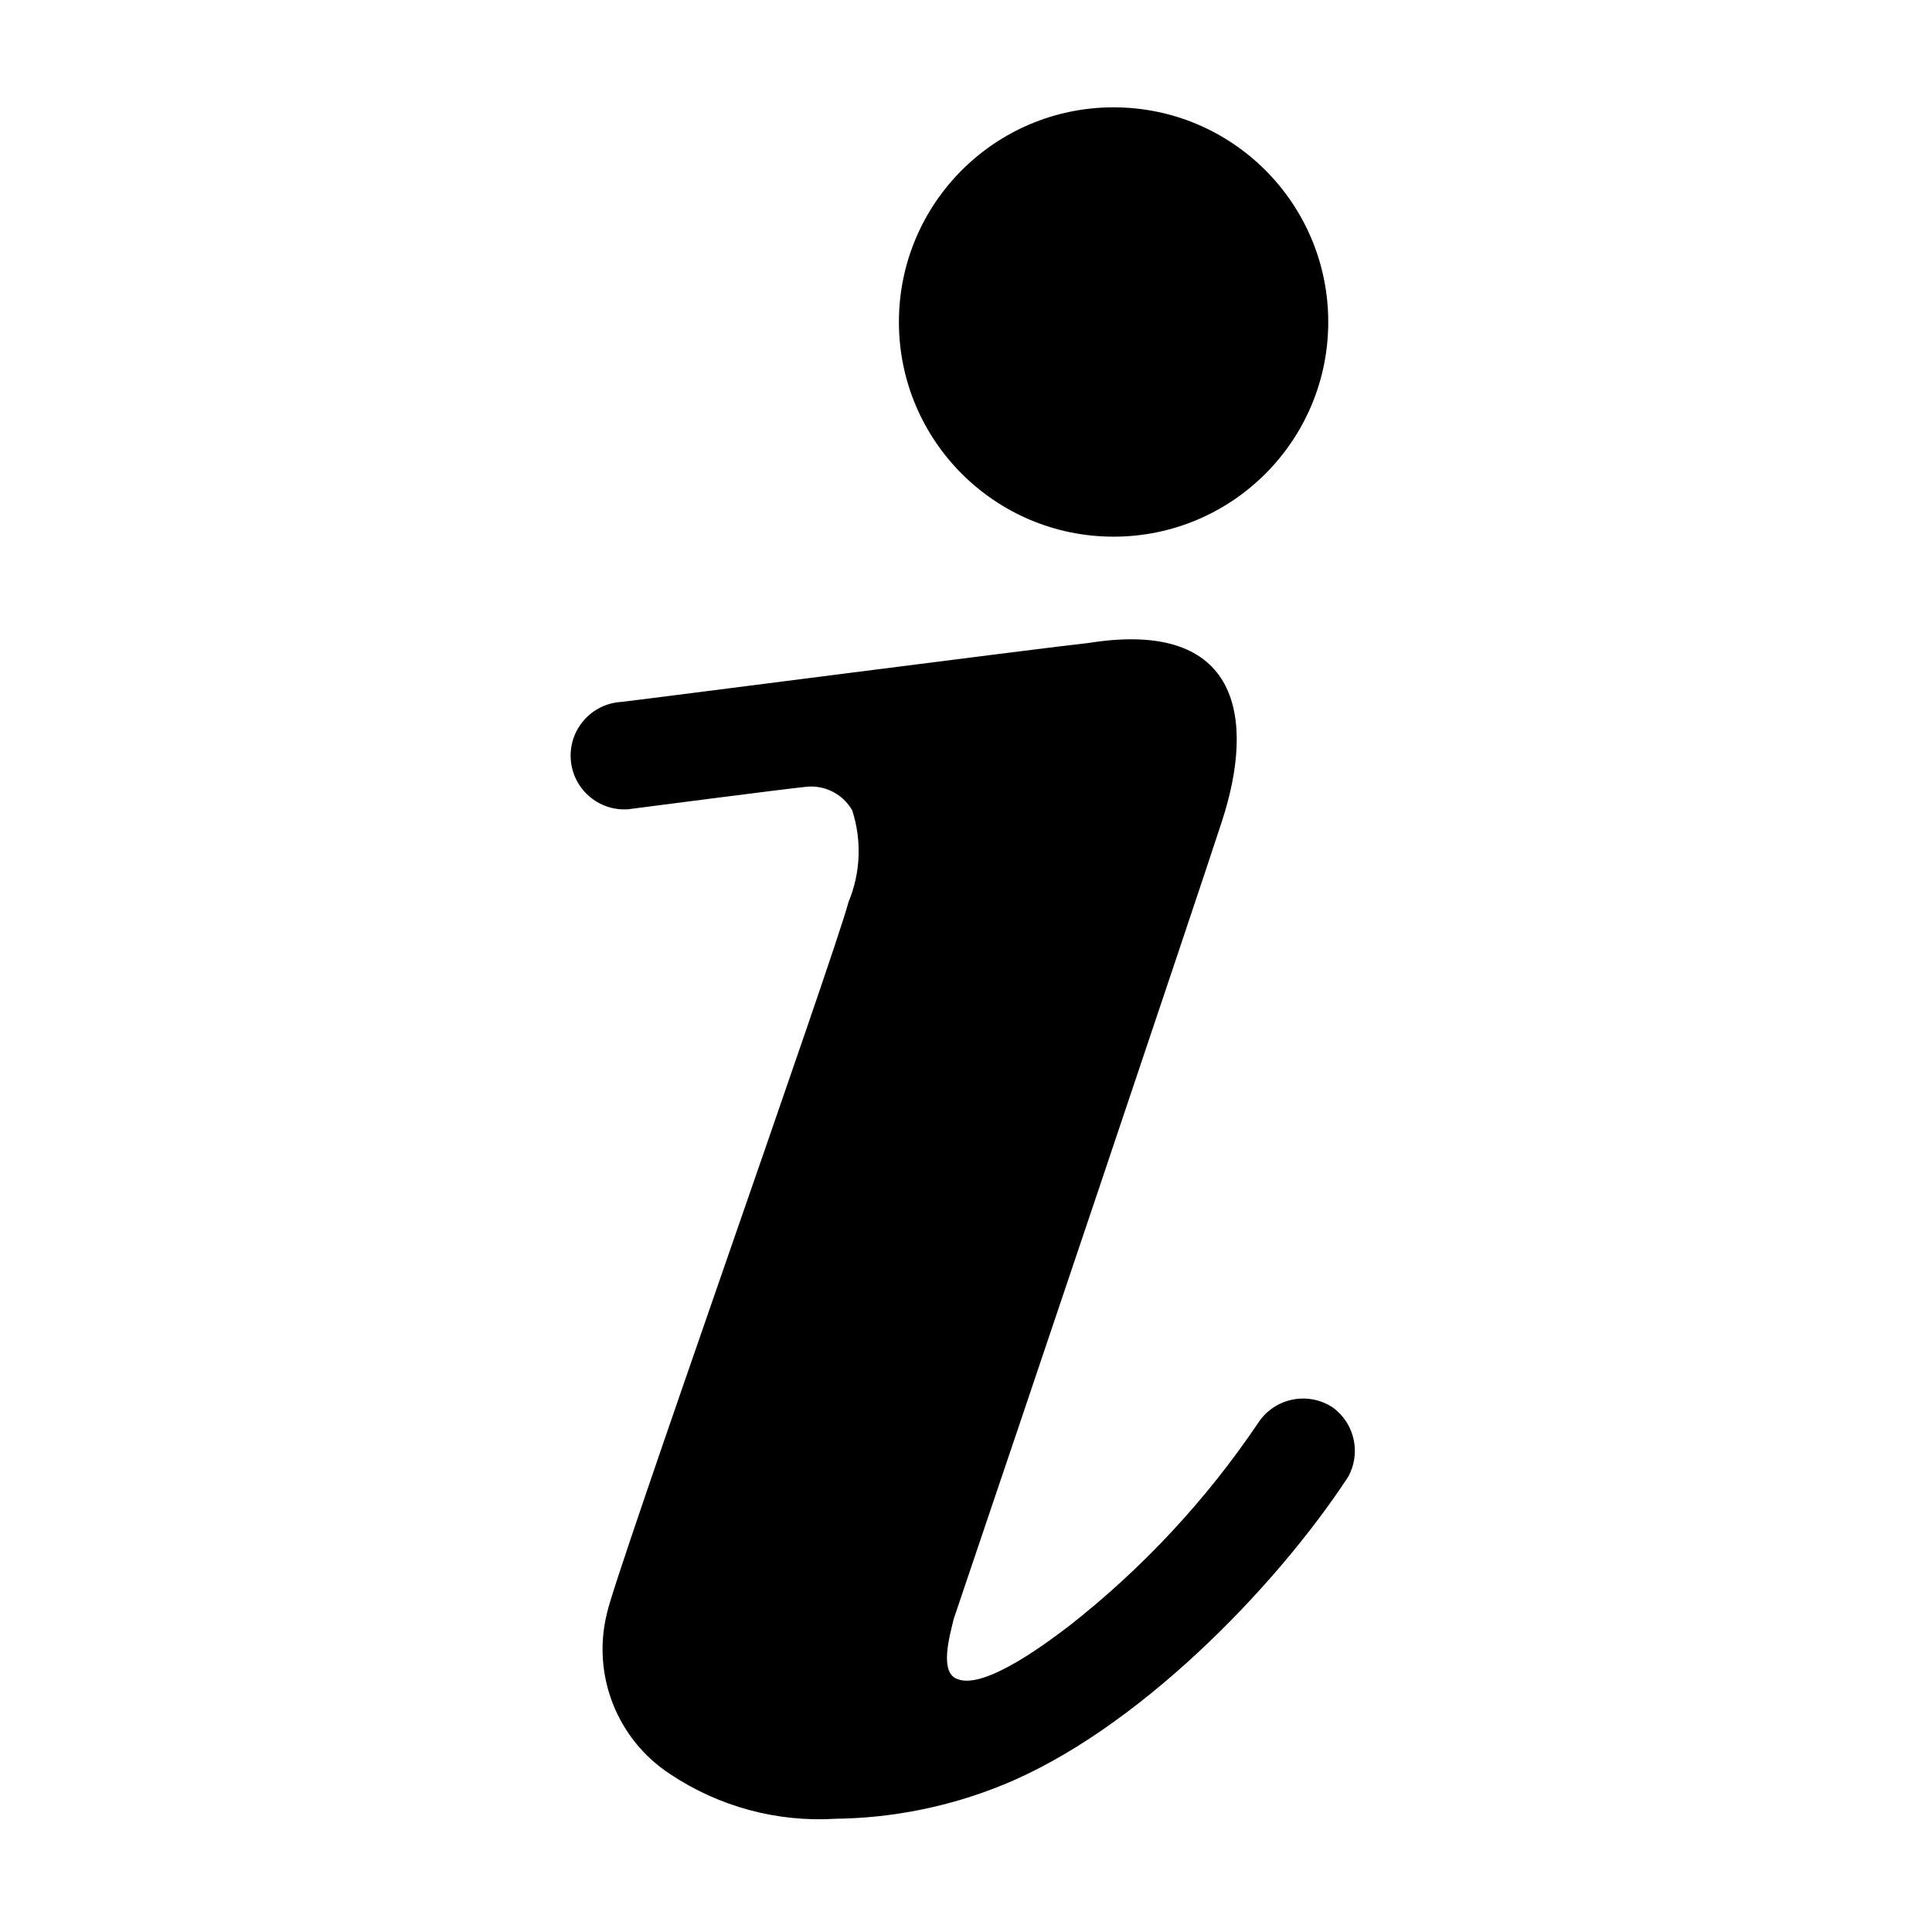
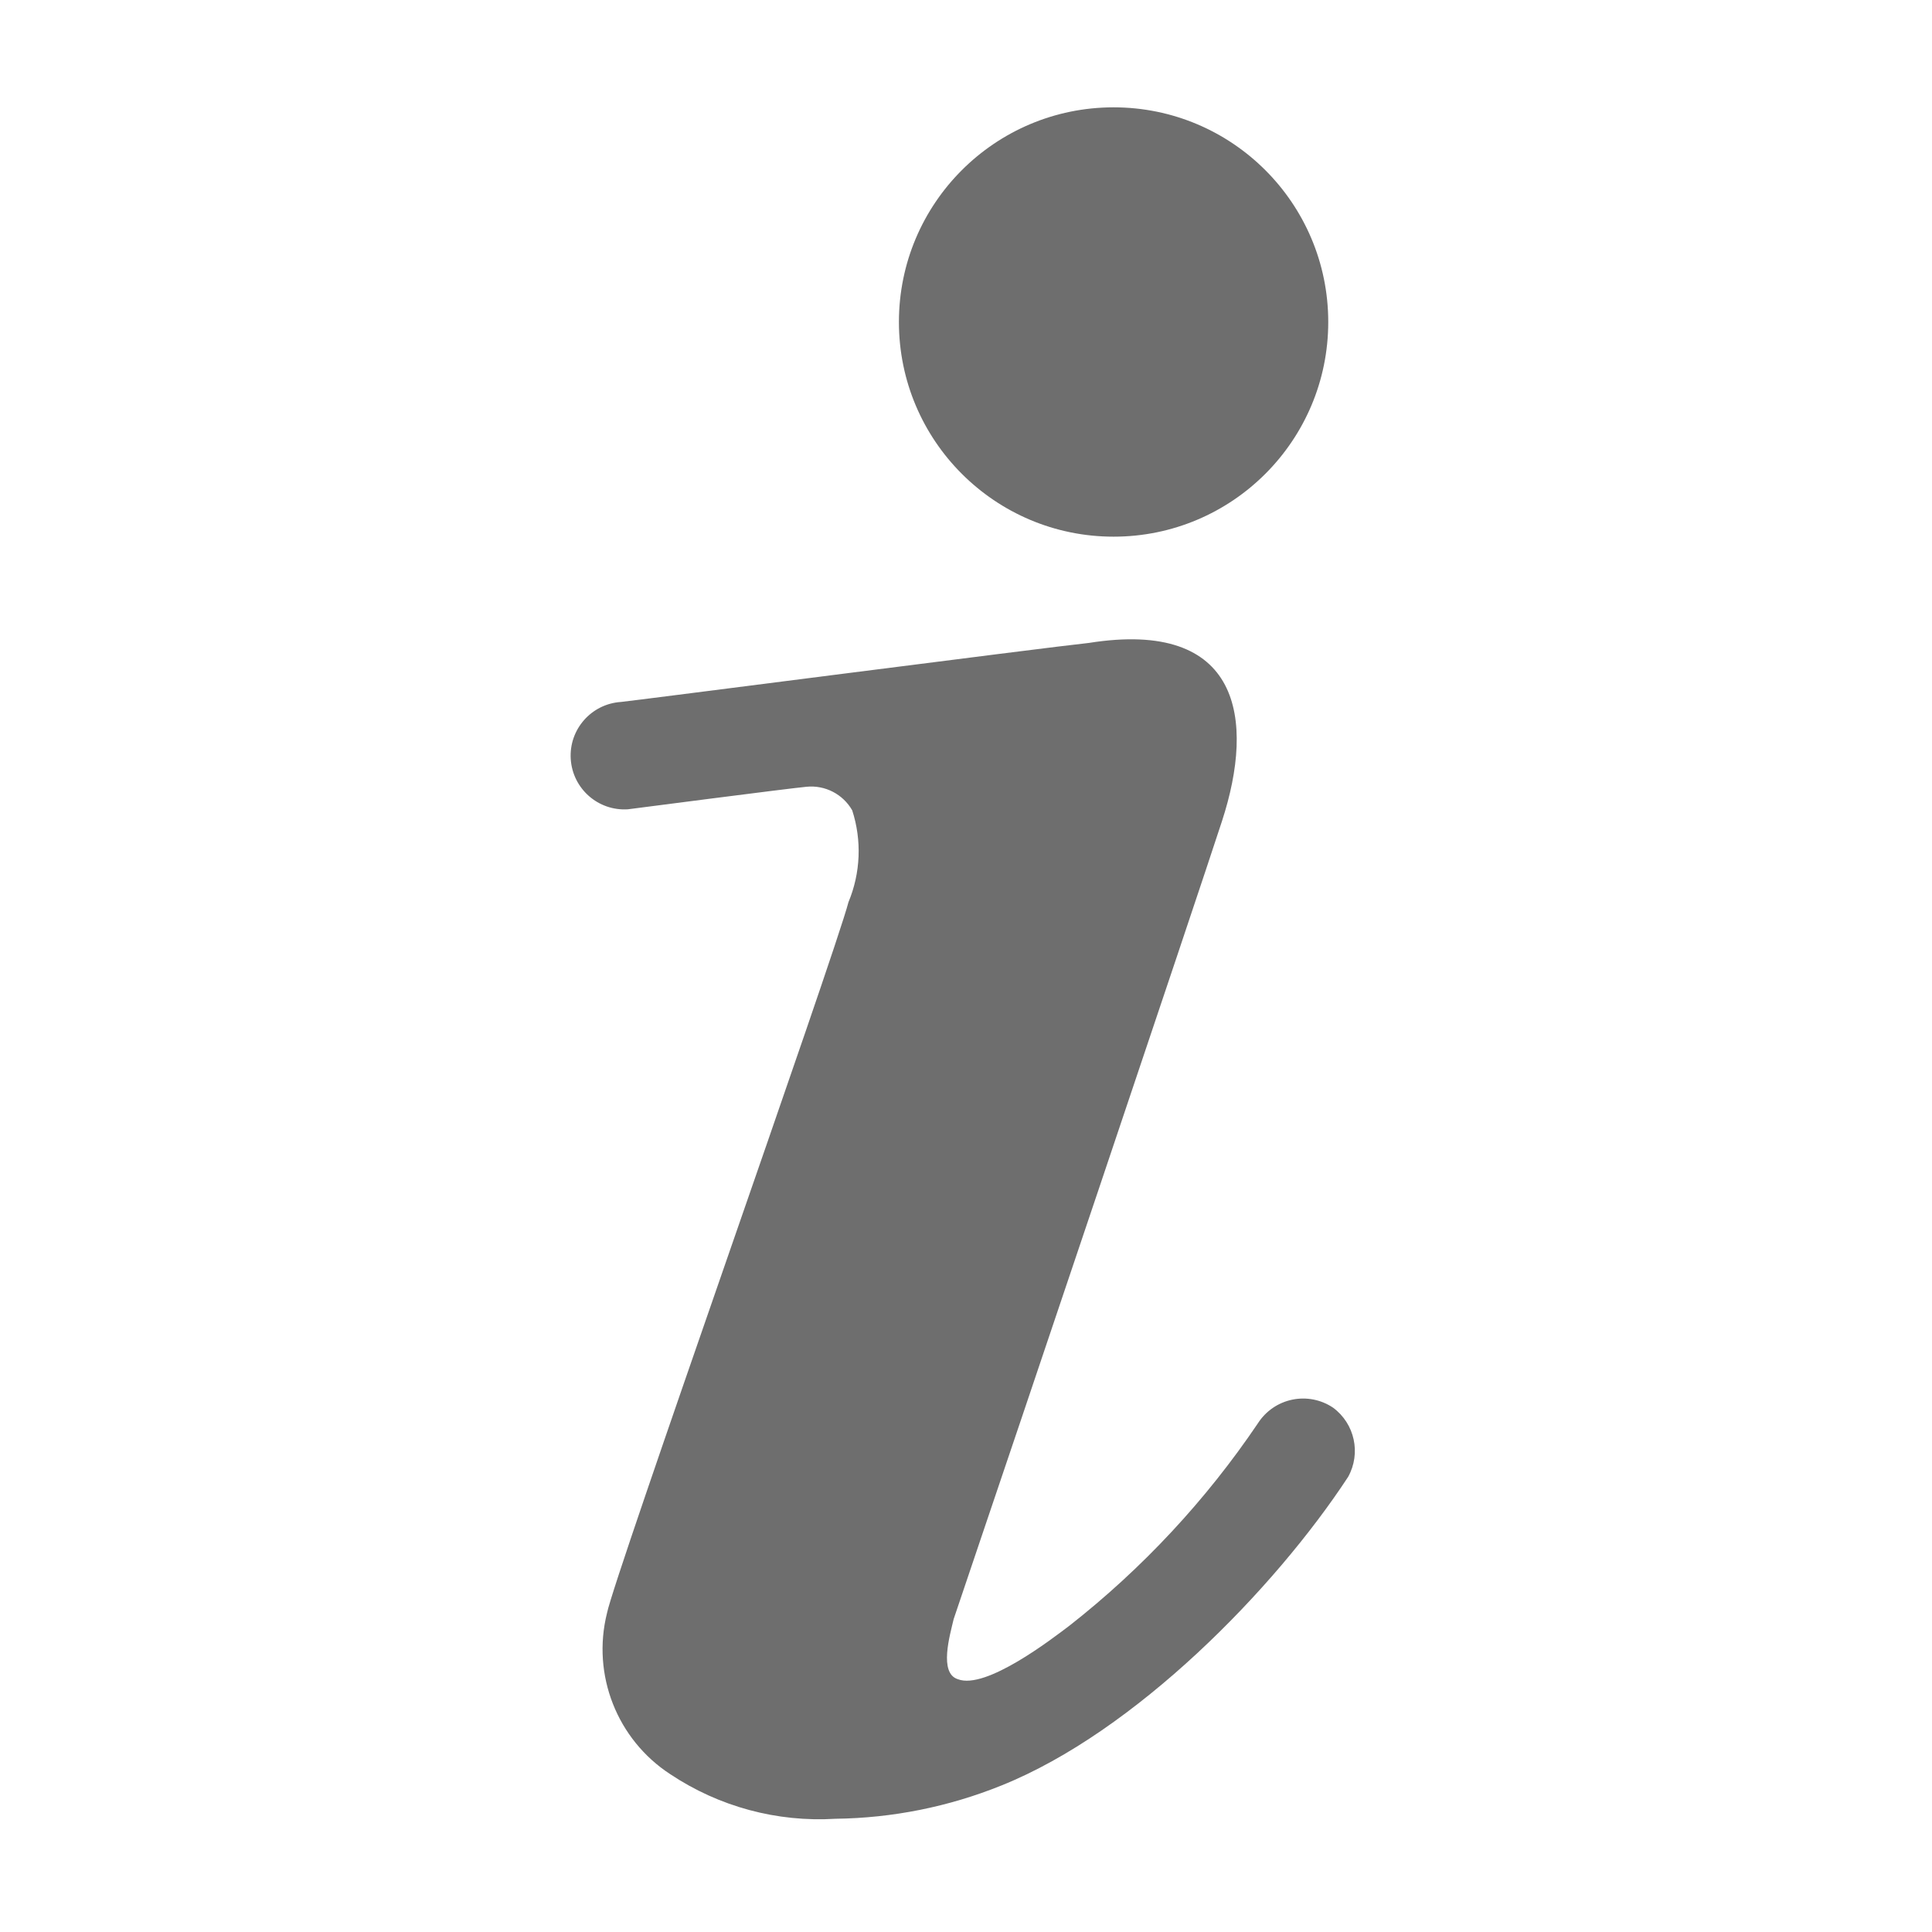
- <svg xmlns="http://www.w3.org/2000/svg" fill="#000000" width="800px" height="800px" viewBox="0 0 36 36" version="1.1" preserveAspectRatio="xMidYMid meet">
+ <svg xmlns="http://www.w3.org/2000/svg" fill="#6E6E6E" width="800px" height="800px" viewBox="0 0 36 36" version="1.1" preserveAspectRatio="xMidYMid meet">
  <circle cx="20.75" cy="6" r="4" class="clr-i-solid clr-i-solid-path-1" />
  <path d="M24.84,26.23a1,1,0,0,0-1.4.29,16.6,16.6,0,0,1-3.51,3.77c-.33.25-1.56,1.2-2.08,1-.36-.11-.15-.82-.08-1.12l.53-1.57c.22-.64,4.05-12,4.47-13.3.62-1.9.35-3.77-2.48-3.32-.77.08-8.58,1.09-8.72,1.1a1,1,0,0,0,.13,2s3-.39,3.33-.42a.88.88,0,0,1,.85.44,2.47,2.47,0,0,1-.07,1.71c-.26,1-4.37,12.58-4.5,13.25a2.78,2.78,0,0,0,1.18,3,5,5,0,0,0,3.08.83h0a8.53,8.53,0,0,0,3.09-.62c2.49-1,5.09-3.66,6.46-5.75A1,1,0,0,0,24.84,26.23Z" class="clr-i-solid clr-i-solid-path-2" />
-   <rect x="0" y="0" width="36" height="36" fill-opacity="0" />
</svg>
